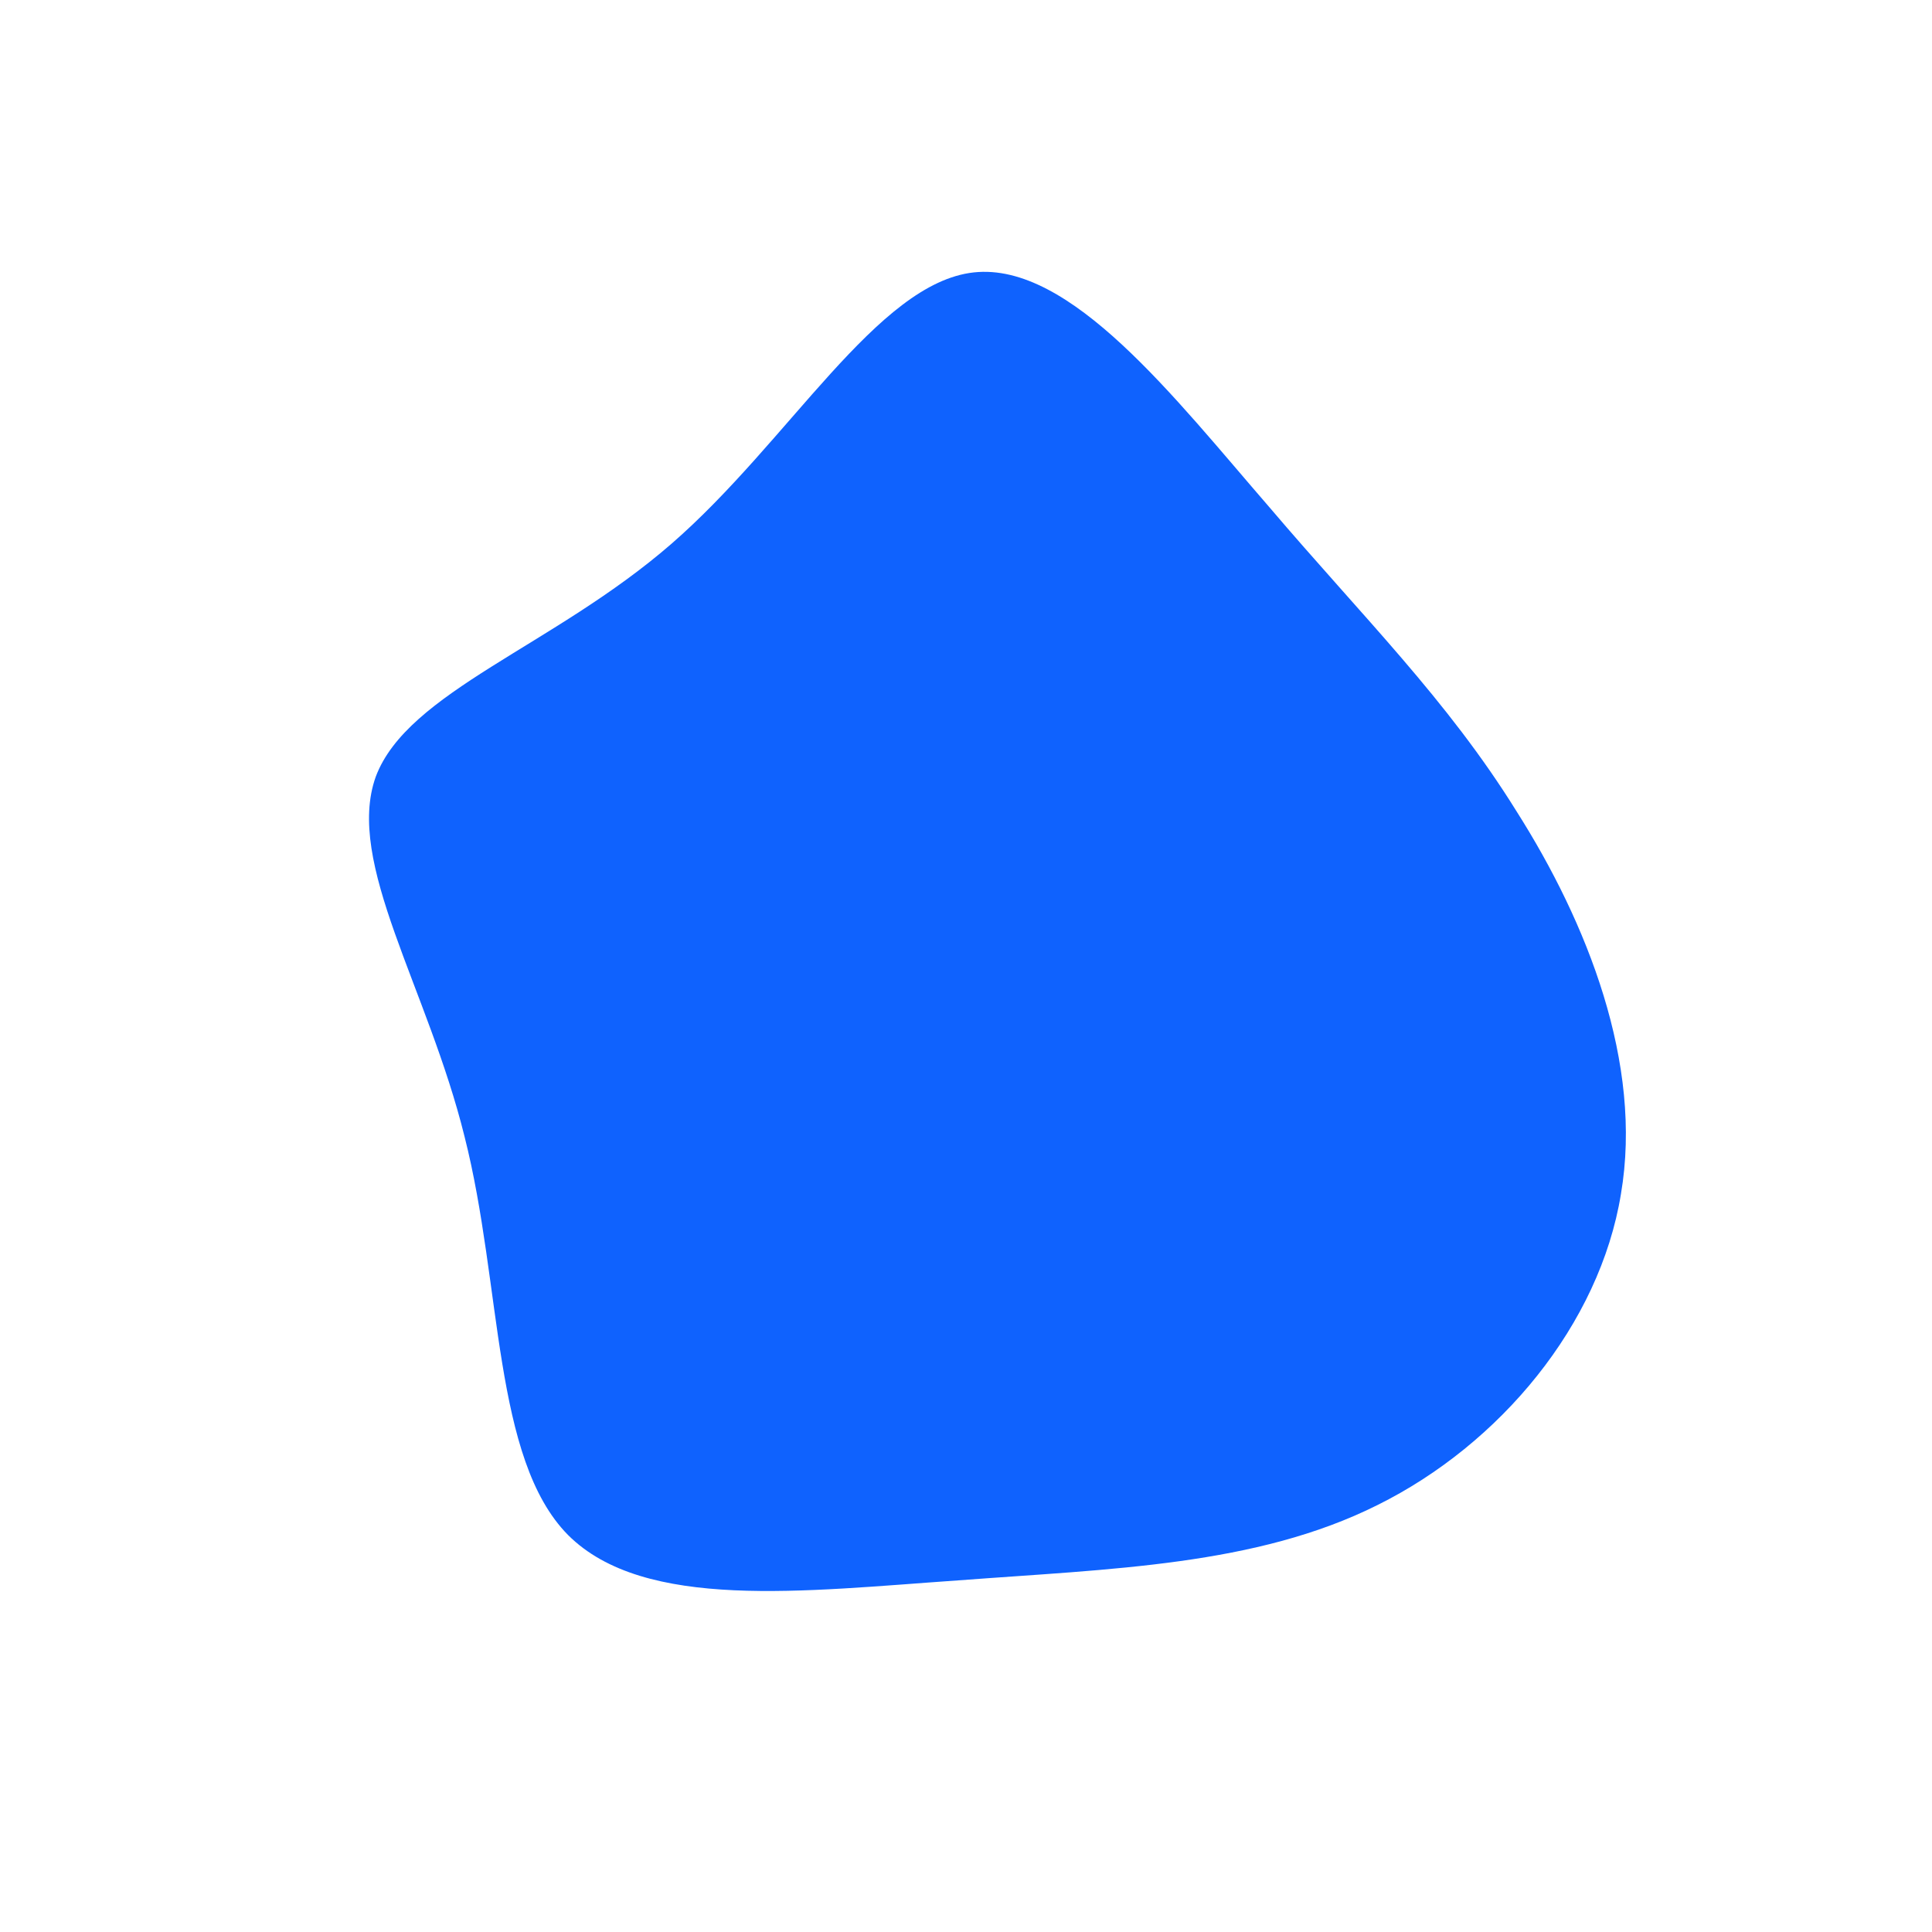
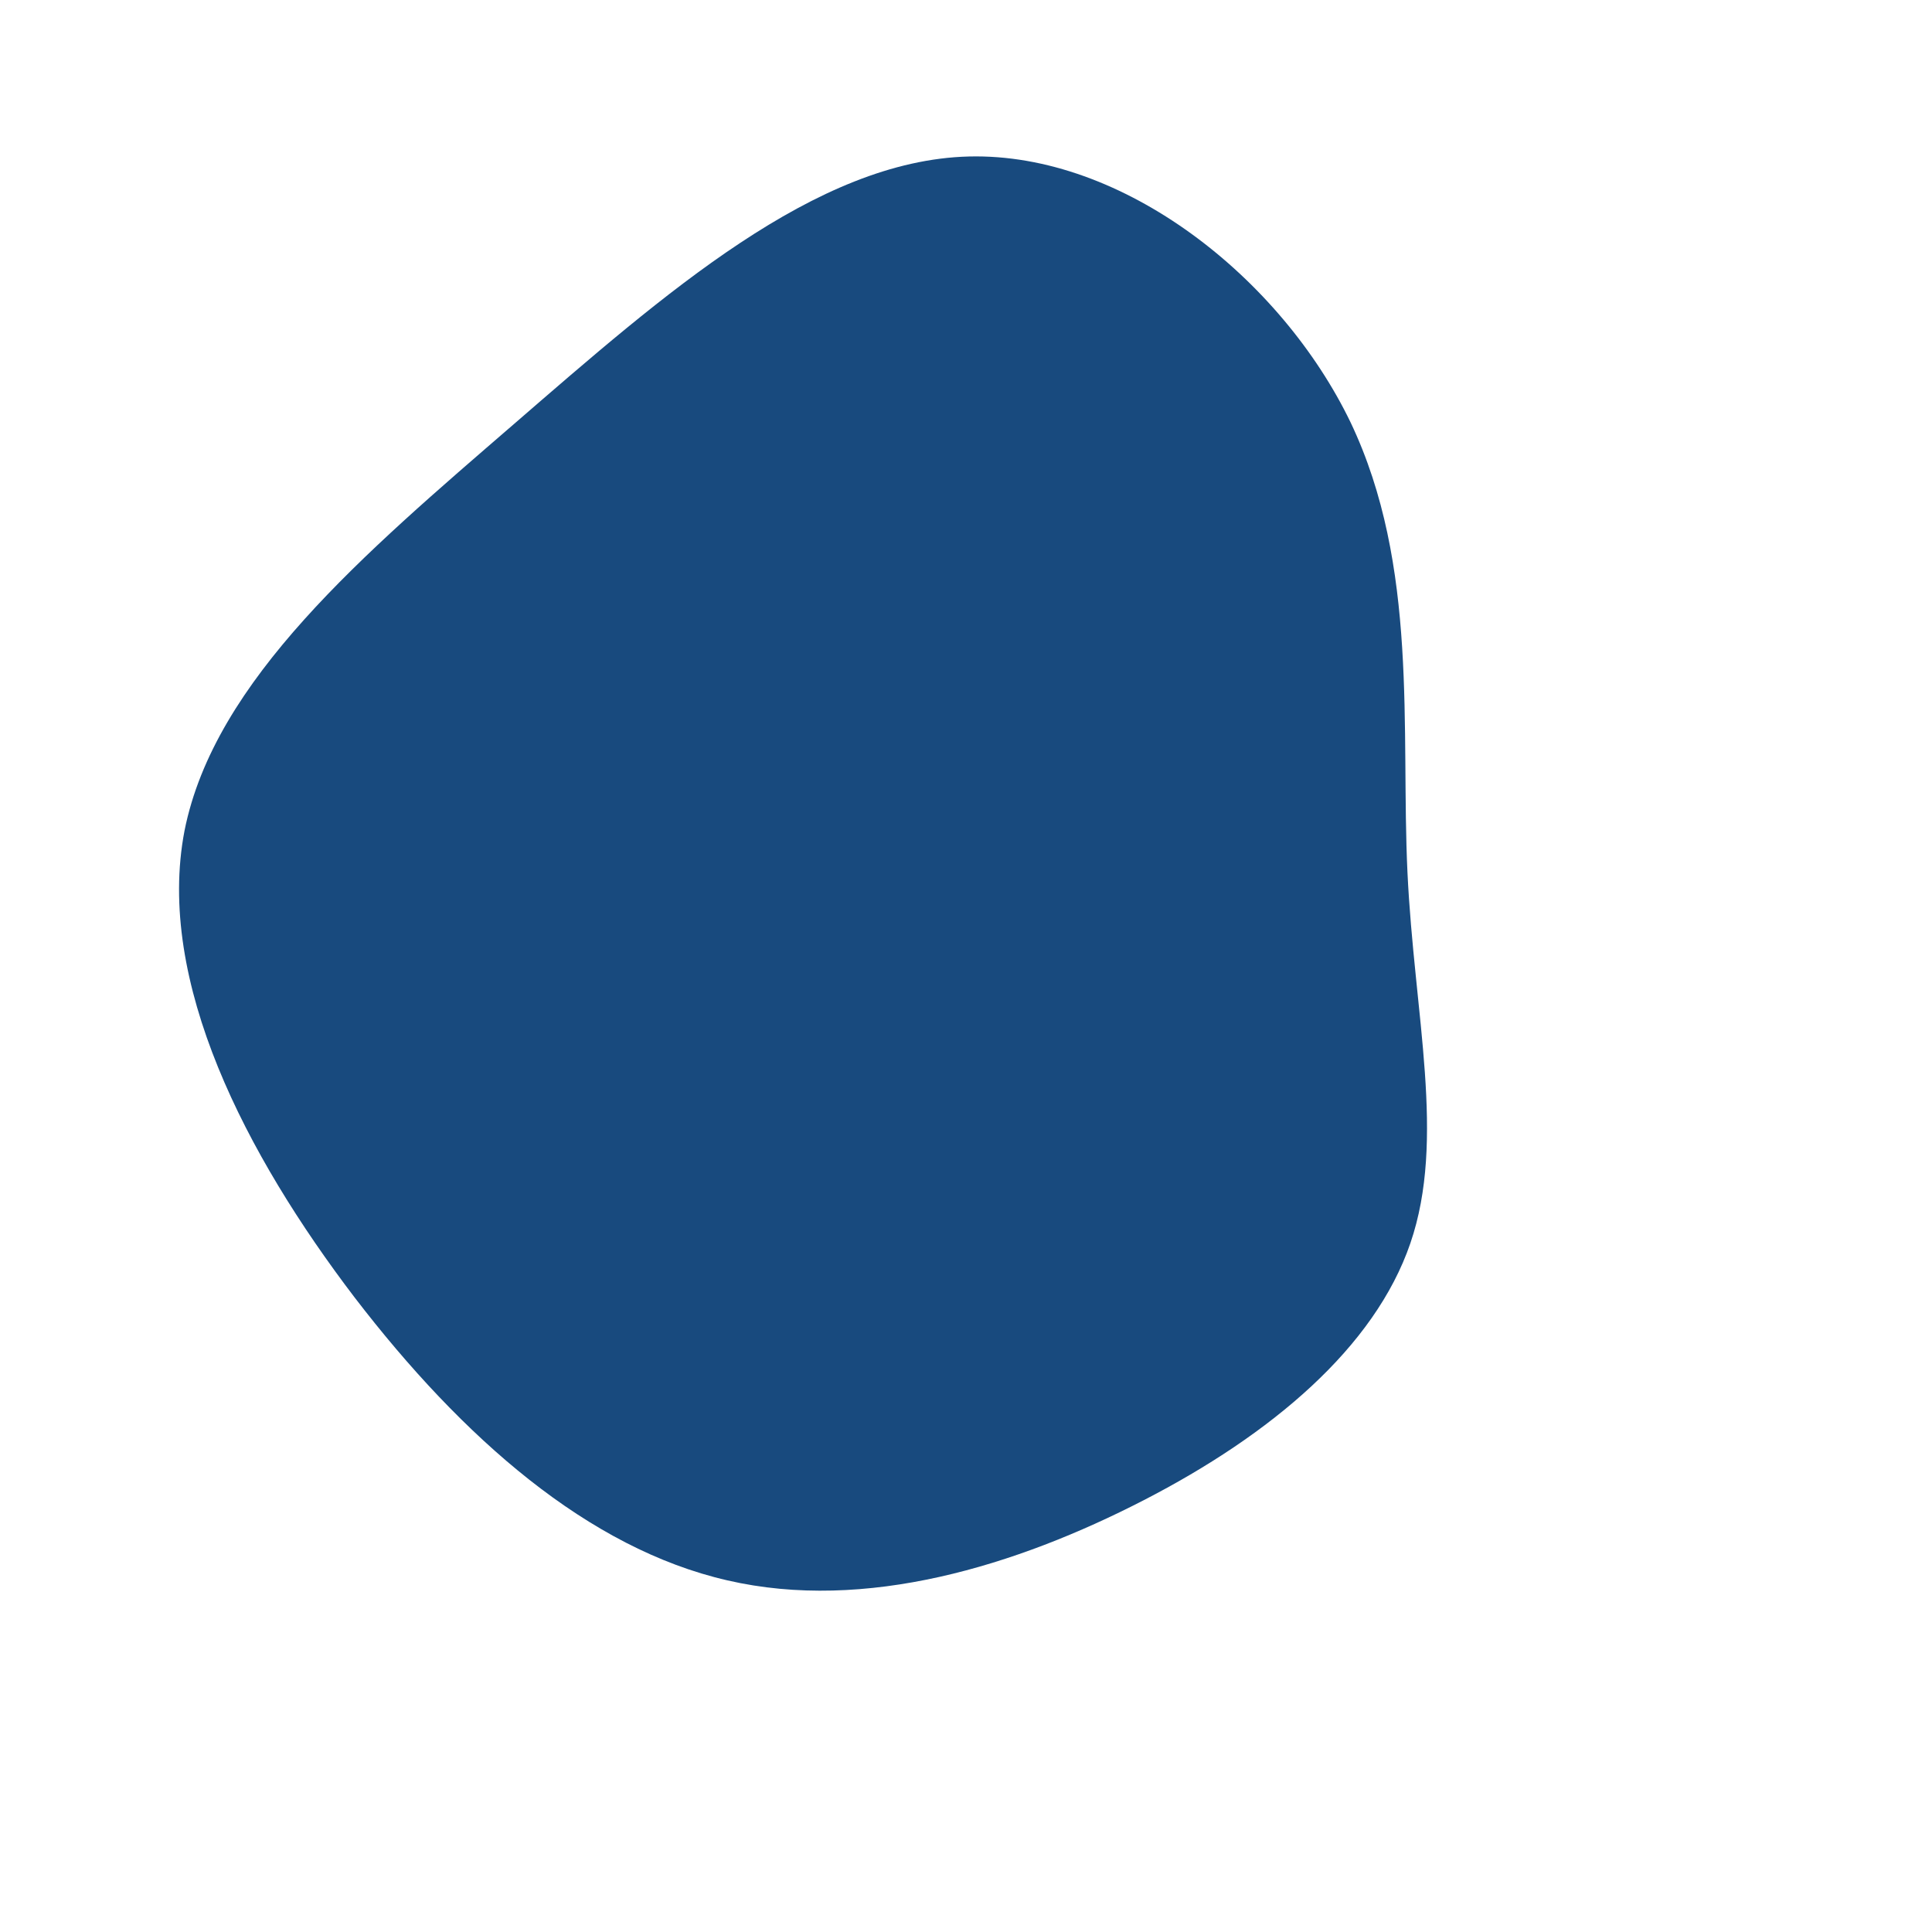
<svg xmlns="http://www.w3.org/2000/svg" viewBox="0 0 200 200">
-   <path fill="#0F62FE" d="M31.4,-47.5C41.1,-36.1,49.8,-27.6,57,-16C64.3,-4.5,70.1,10.1,67.8,23.6C65.6,37.1,55.3,49.5,42.6,55.8C30,62.1,15,62.4,-0.8,63.6C-16.7,64.7,-33.3,66.8,-41.2,58.9C-49,51,-48,33.1,-51.9,17.7C-55.7,2.3,-64.3,-10.7,-61.1,-19.6C-57.8,-28.4,-42.7,-33.1,-30.5,-43.7C-18.3,-54.3,-9.2,-70.7,0.8,-71.8C10.8,-72.9,21.6,-58.8,31.4,-47.5Z" transform="translate(100 100)" />
+   <path fill="#184A7E" d="M39.8,-56.3C46.9,-41.4,45,-24.5,45.7,-9.7C46.4,5.1,49.7,17.9,46,28.7C42.3,39.5,31.6,48.5,18.4,55.3C5.2,62.1,-10.4,66.9,-24.7,63.6C-39.1,60.3,-52.1,48.9,-63.3,34.3C-74.5,19.6,-83.9,1.6,-80.9,-14C-77.8,-29.6,-62.3,-42.7,-46.8,-56.1C-31.2,-69.6,-15.6,-83.4,0.3,-83.8C16.3,-84.2,32.6,-71.2,39.8,-56.3Z" transform="translate(100 100)" />
</svg>
